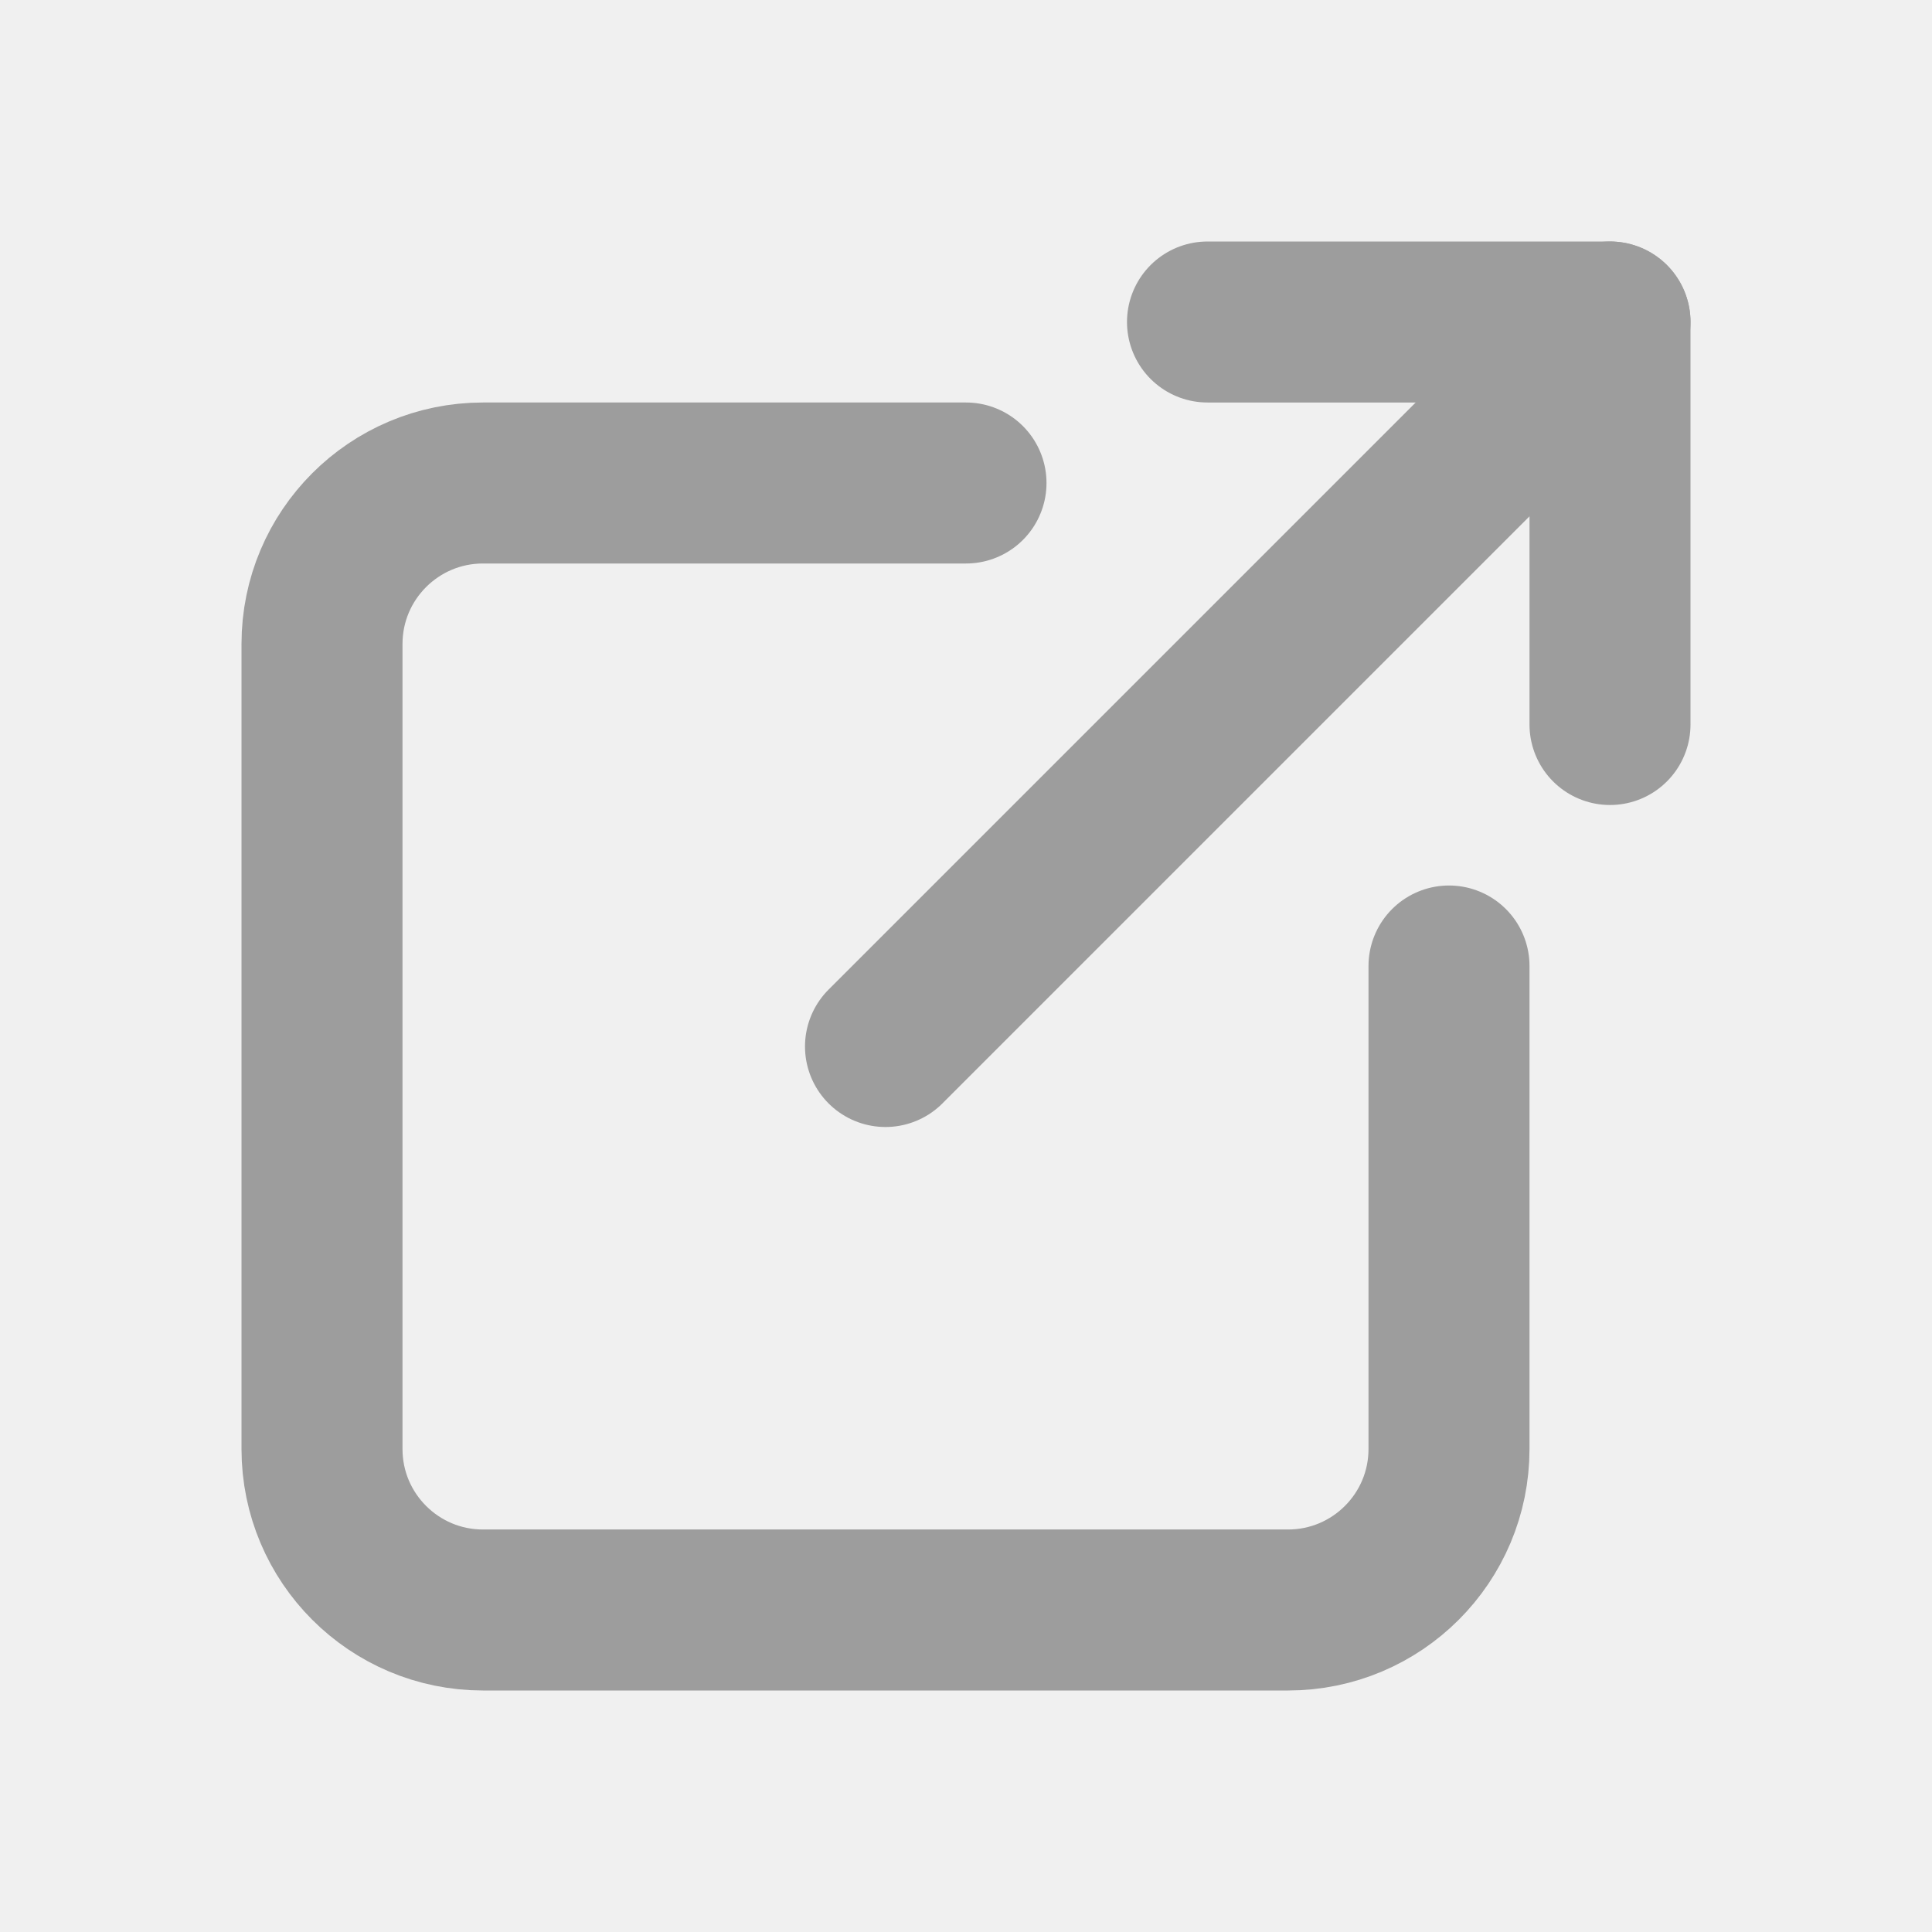
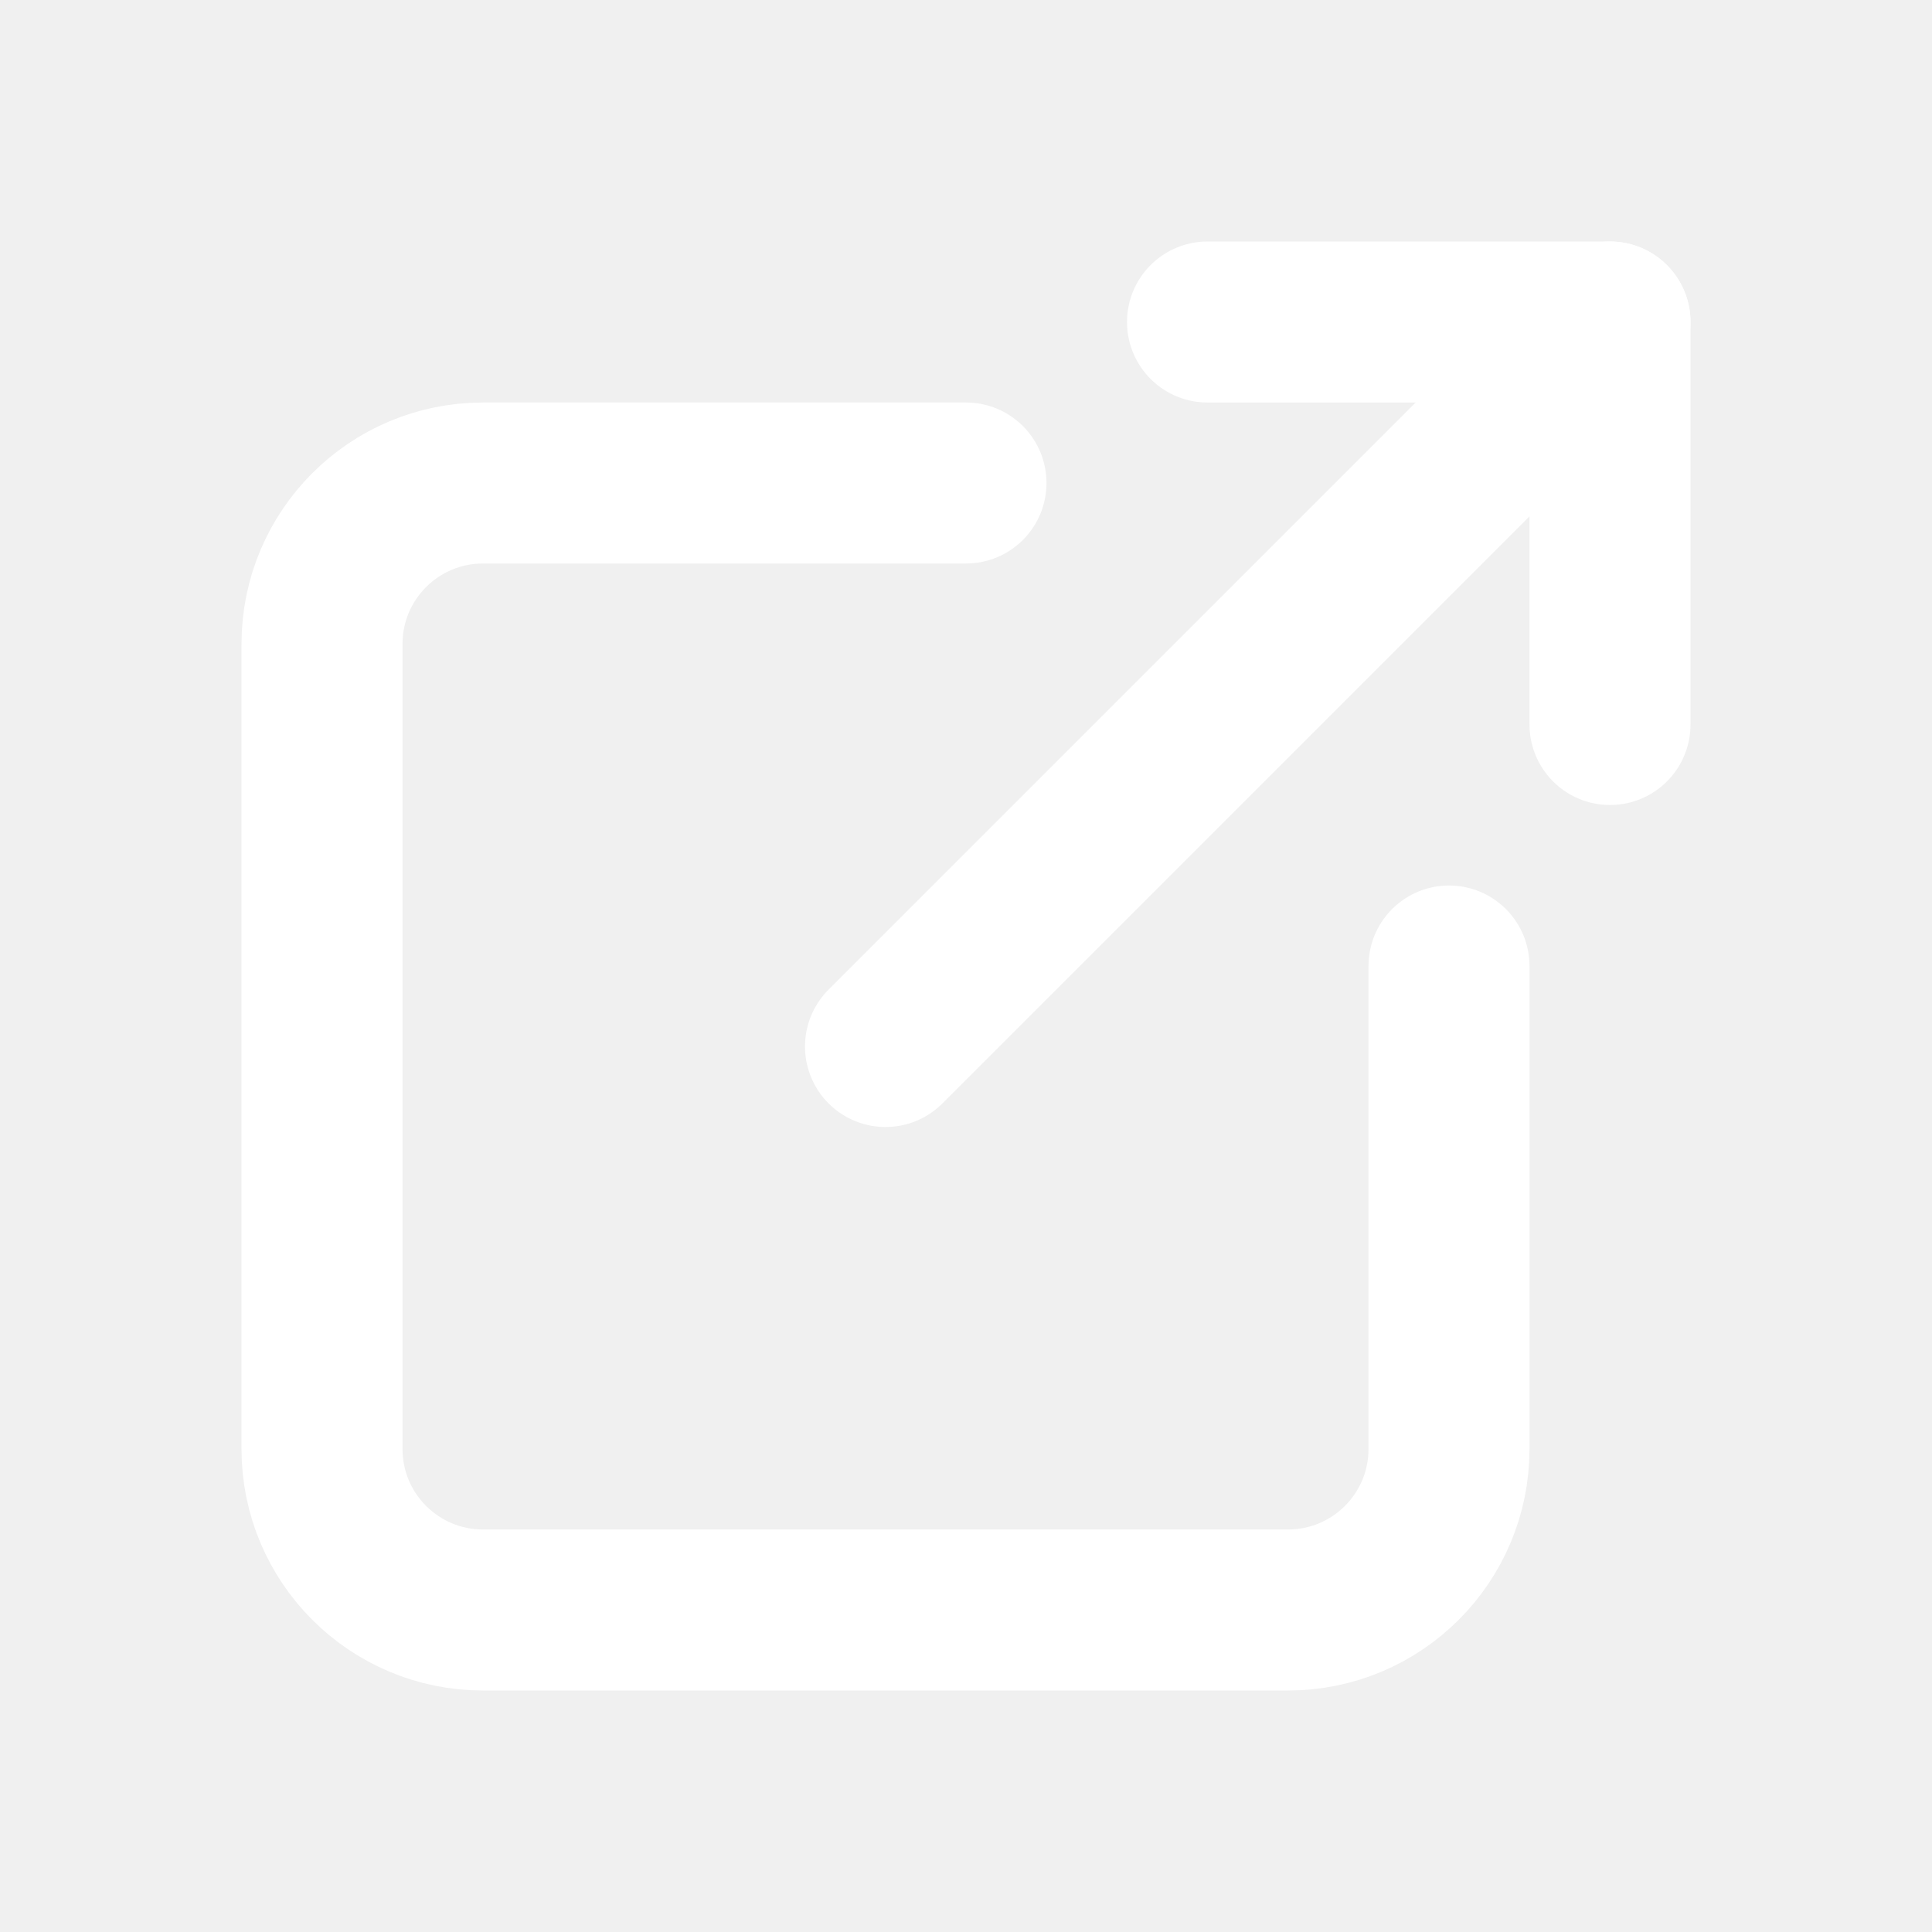
- <svg xmlns="http://www.w3.org/2000/svg" width="24" height="24" viewBox="0 0 24 24" stroke-width="2" stroke="#9D9D9D" fill="none" stroke-linecap="round" stroke-linejoin="round">
+ <svg xmlns="http://www.w3.org/2000/svg" width="24" height="24" viewBox="0 0 24 24" stroke-width="2" stroke="white" fill="none" stroke-linecap="round" stroke-linejoin="round">
  <path stroke="none" d="M0 0h24v24H0z" fill="none" />
  <path d="M12 6h-6a2 2 0 0 0 -2 2v10a2 2 0 0 0 2 2h10a2 2 0 0 0 2 -2v-6" />
  <path d="M11 13l9 -9" />
  <path d="M15 4h5v5" />
</svg>
